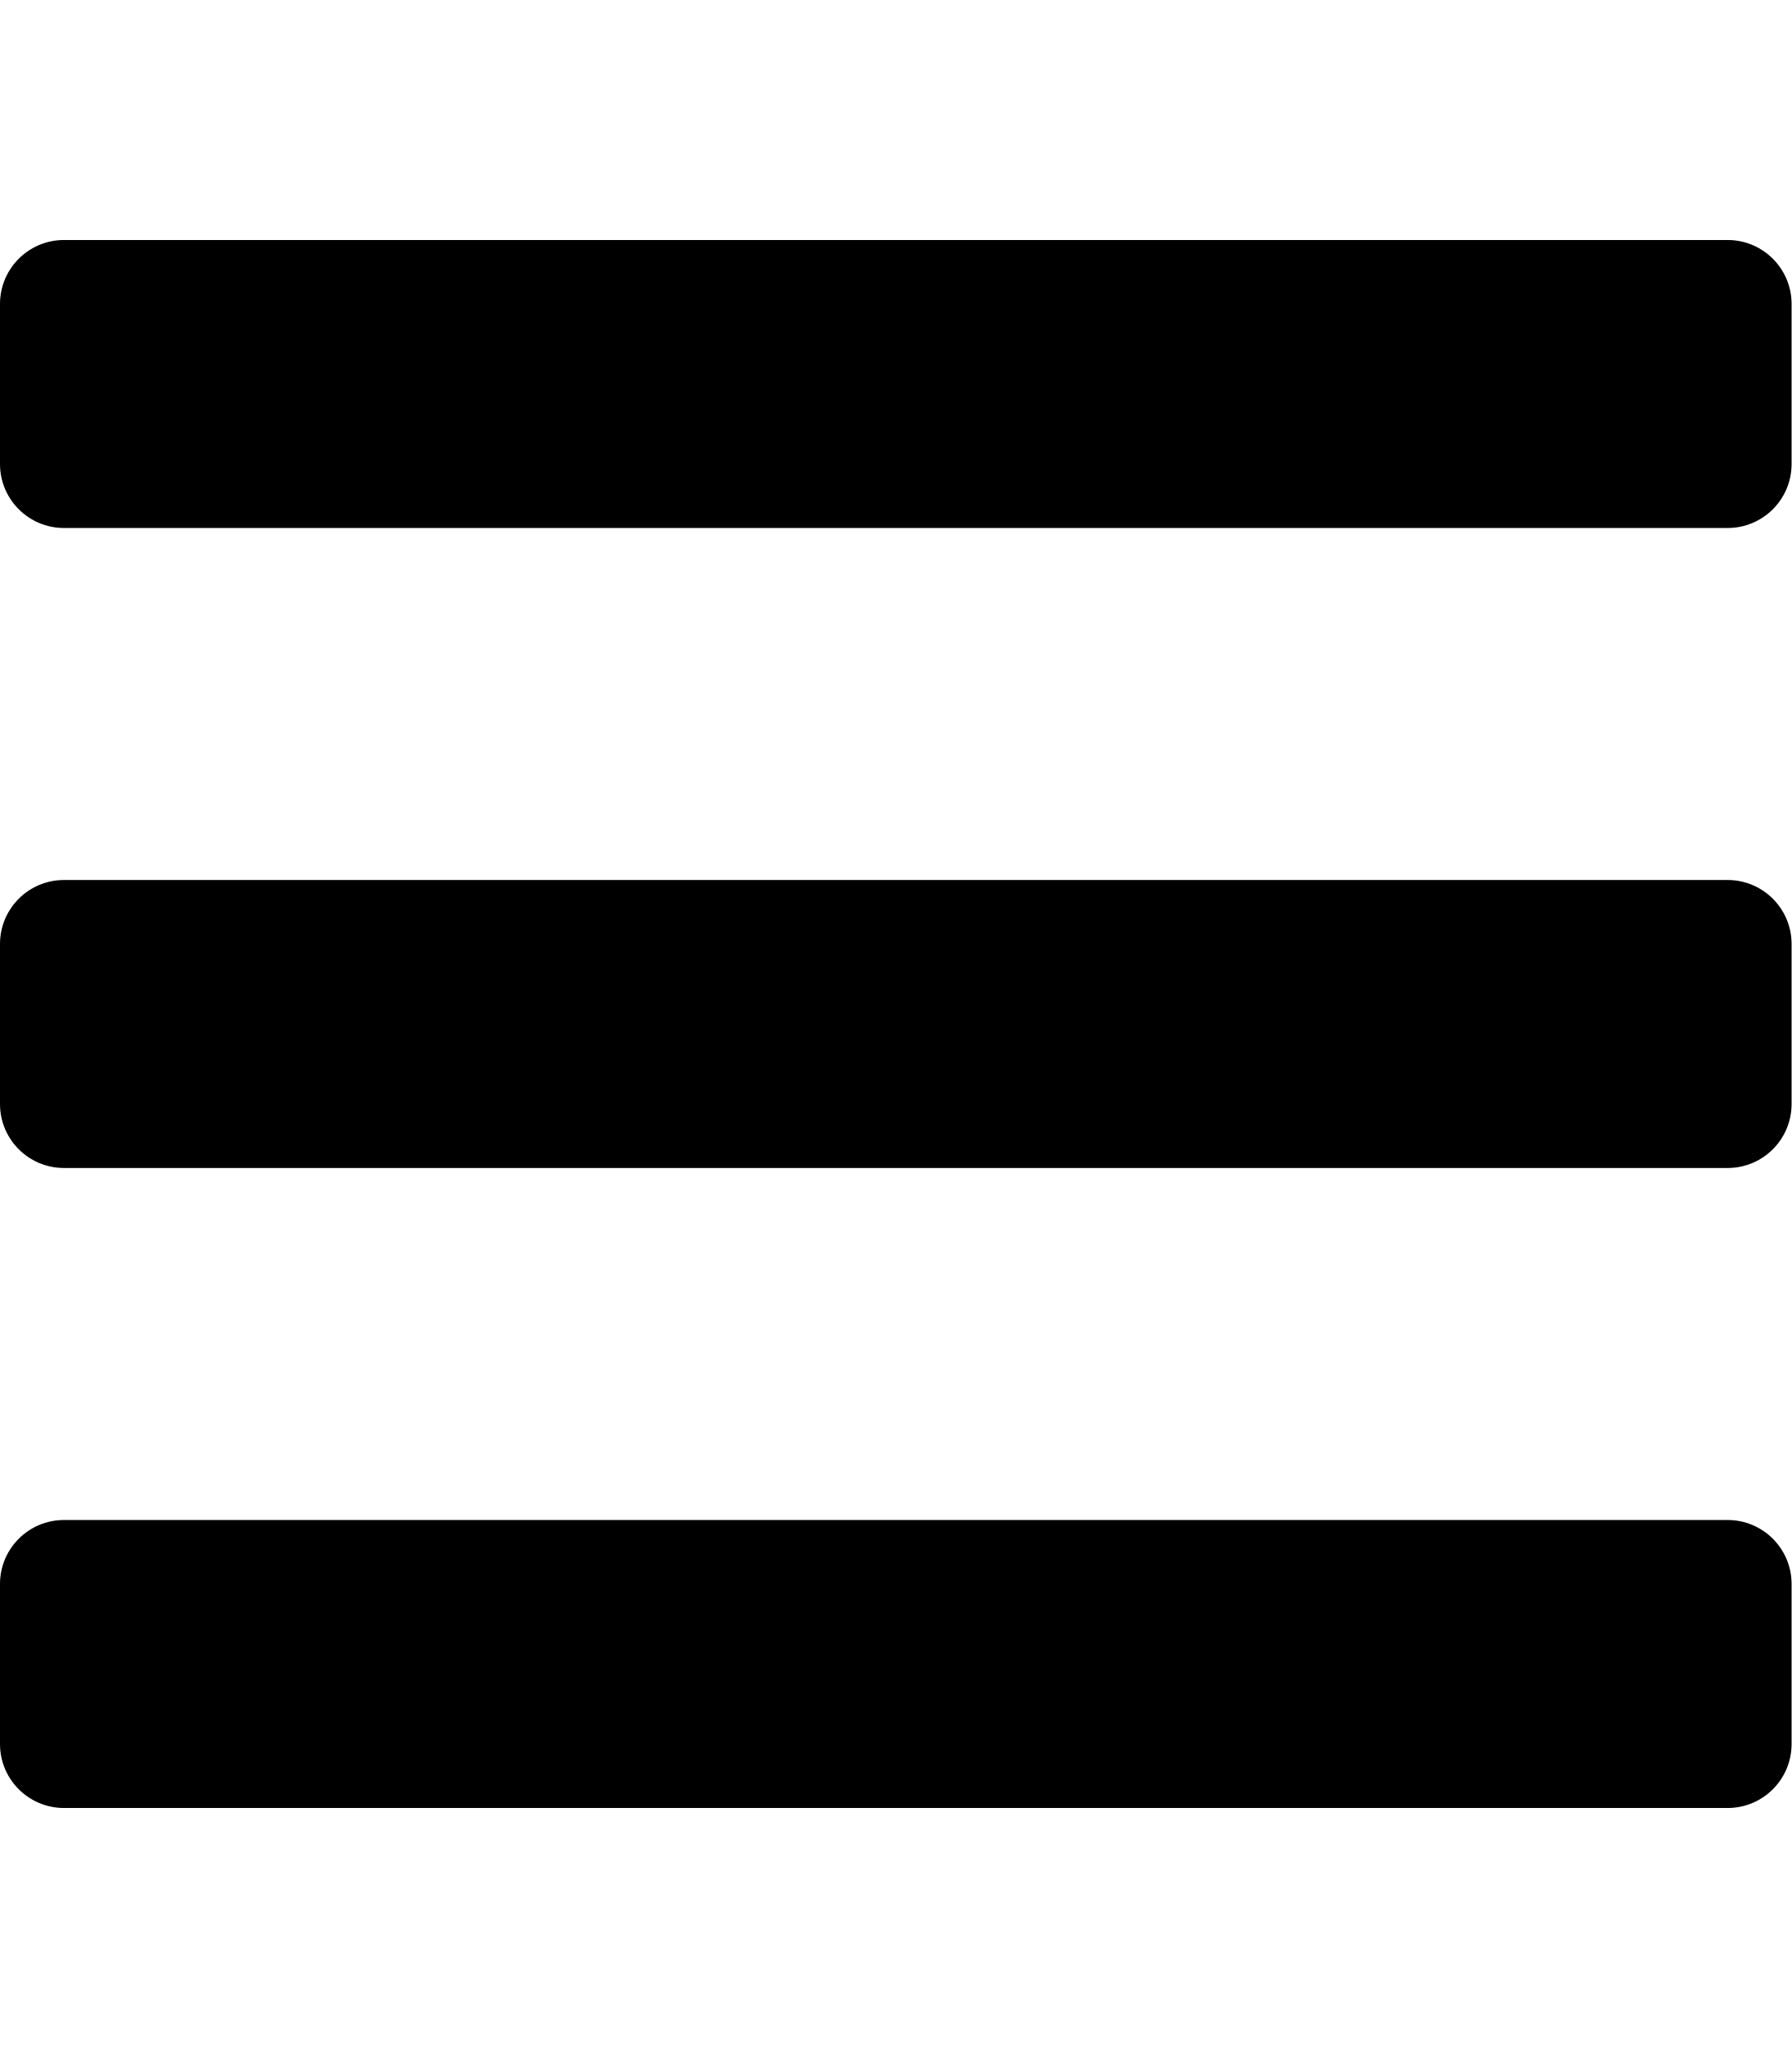
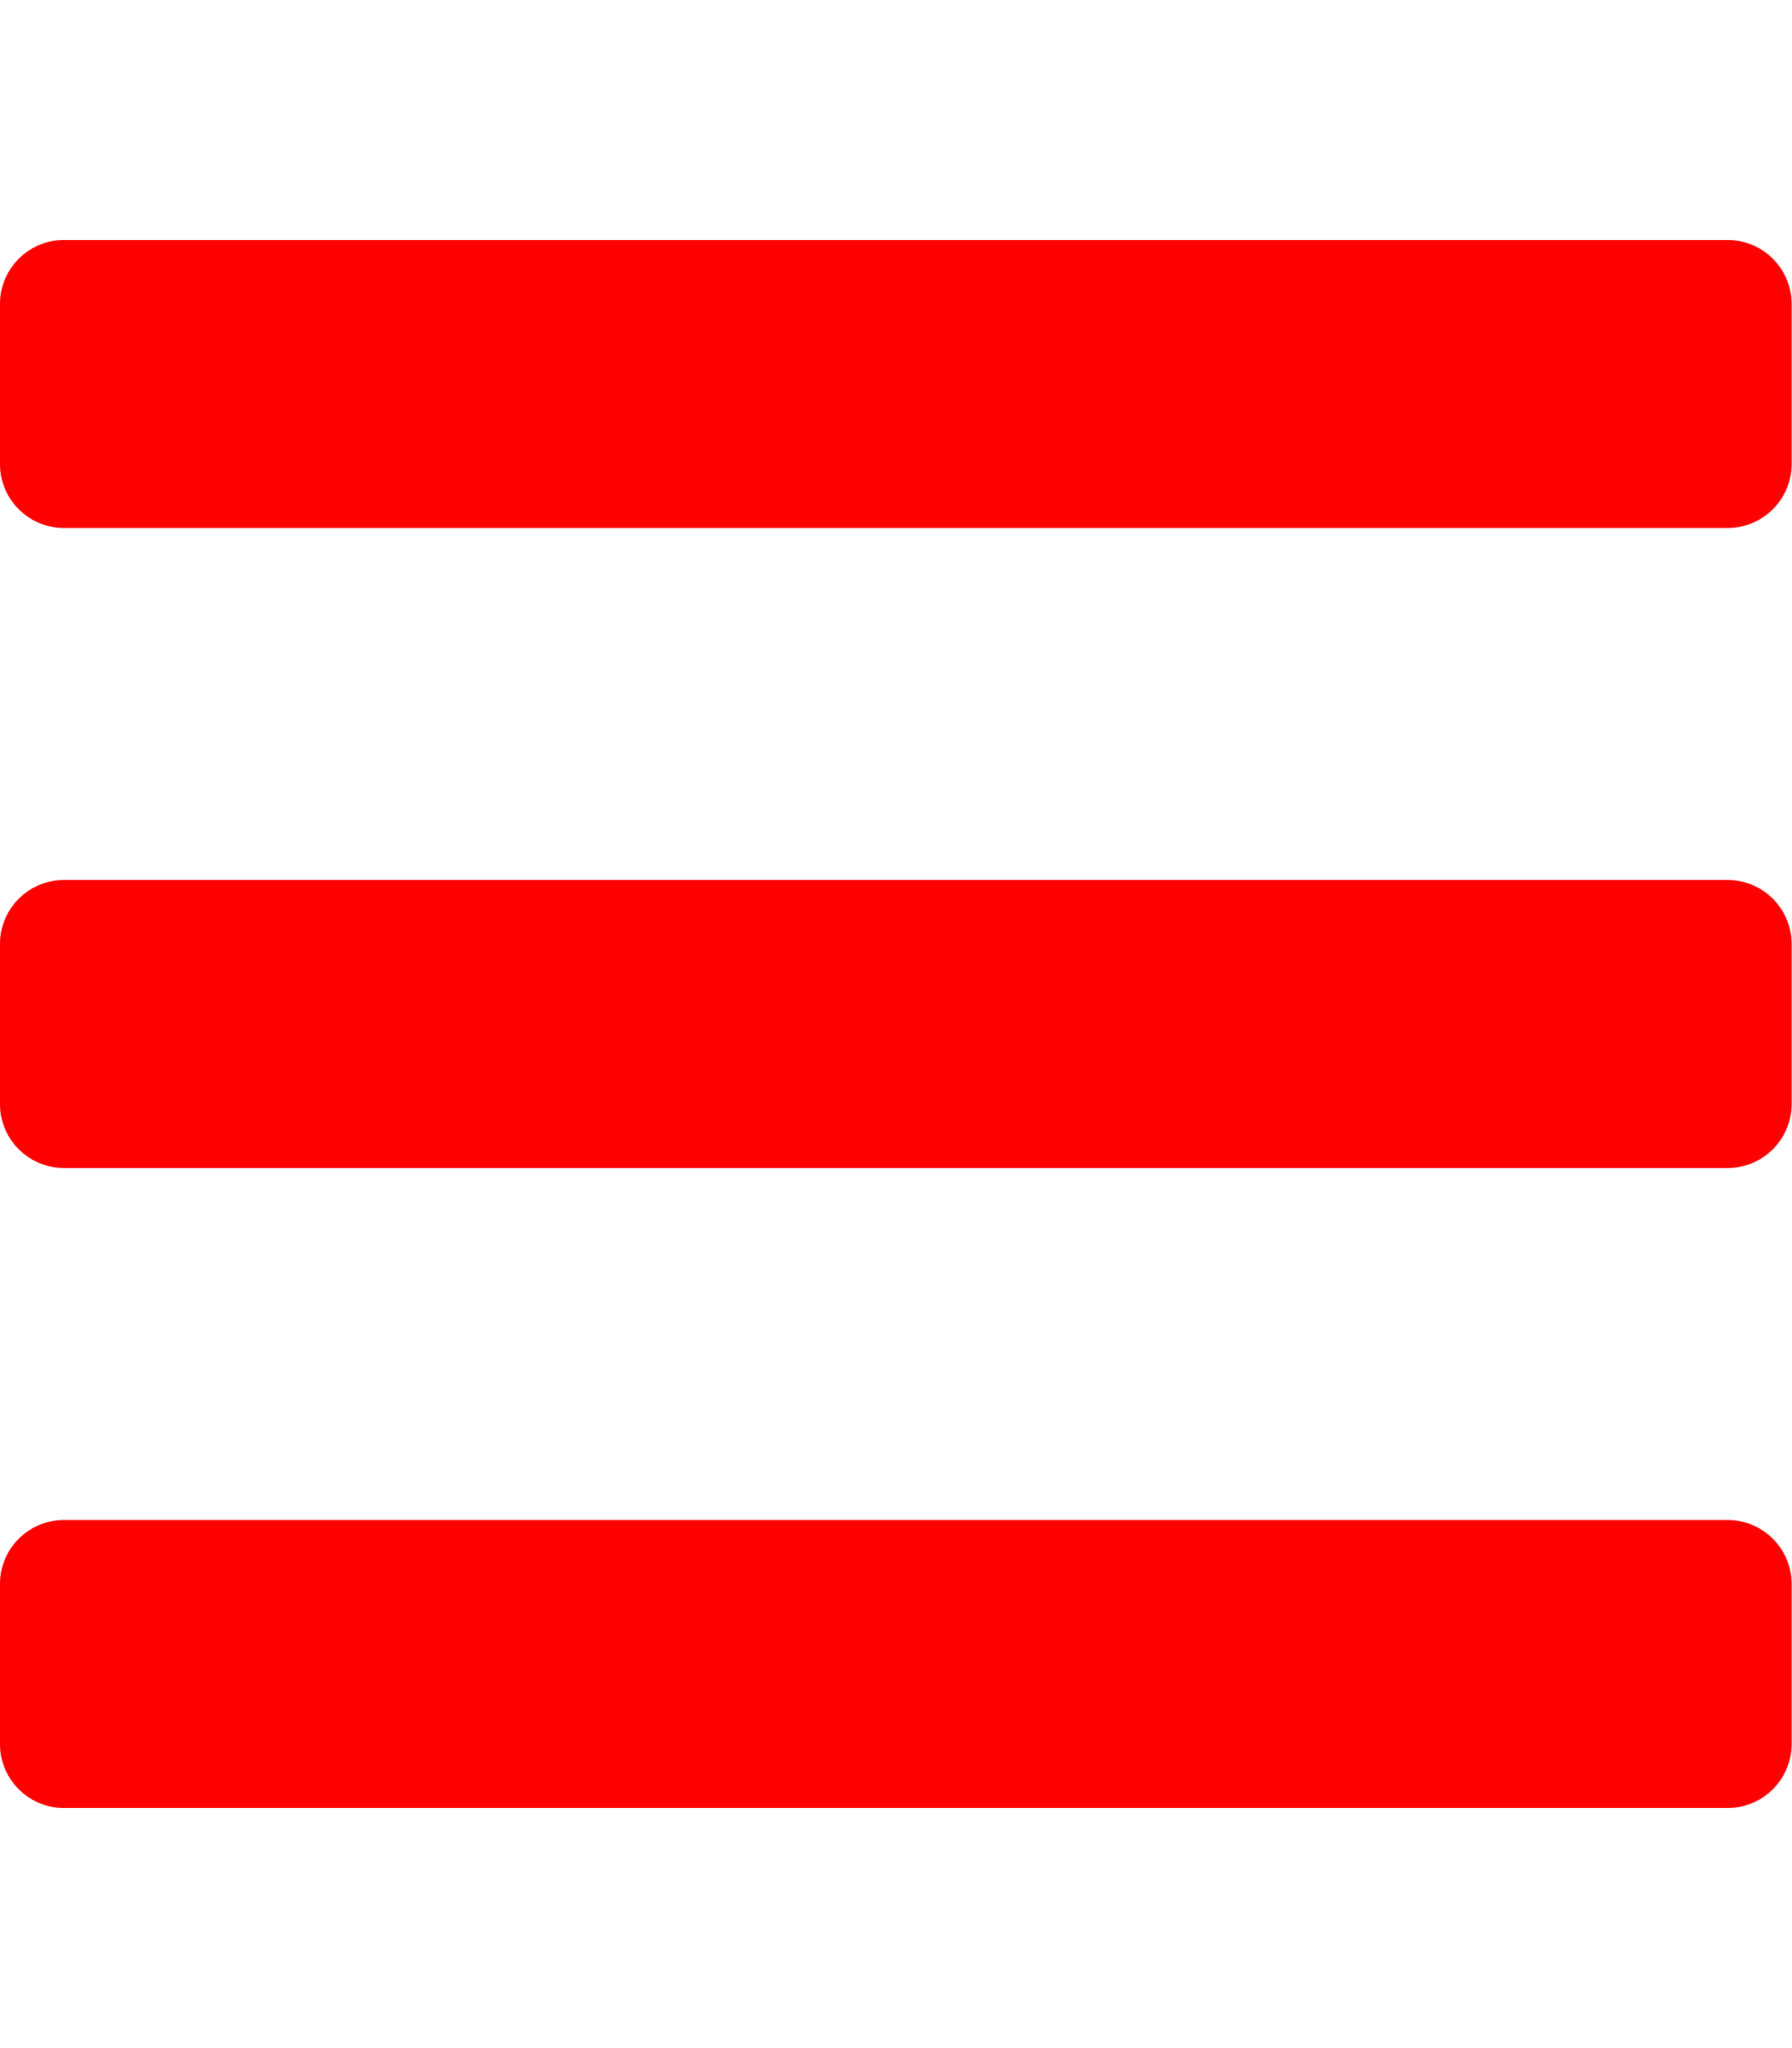
<svg xmlns="http://www.w3.org/2000/svg" aria-hidden="true" focusable="false" data-prefix="fas" data-icon="bars" class="svg-inline--fa fa-bars fa-w-14" role="img" viewBox="0 0 448 512">
-   <path fill="currentColor" d="M16 132h416c8.837 0 16-7.163 16-16V76c0-8.837-7.163-16-16-16H16C7.163 60 0 67.163 0 76v40c0 8.837 7.163 16 16 16zm0 160h416c8.837 0 16-7.163 16-16v-40c0-8.837-7.163-16-16-16H16c-8.837 0-16 7.163-16 16v40c0 8.837 7.163 16 16 16zm0 160h416c8.837 0 16-7.163 16-16v-40c0-8.837-7.163-16-16-16H16c-8.837 0-16 7.163-16 16v40c0 8.837 7.163 16 16 16z" />
+   <path fill="red" d="M16 132h416c8.837 0 16-7.163 16-16V76c0-8.837-7.163-16-16-16H16C7.163 60 0 67.163 0 76v40c0 8.837 7.163 16 16 16zm0 160h416c8.837 0 16-7.163 16-16v-40c0-8.837-7.163-16-16-16H16c-8.837 0-16 7.163-16 16v40c0 8.837 7.163 16 16 16zm0 160h416c8.837 0 16-7.163 16-16v-40c0-8.837-7.163-16-16-16H16c-8.837 0-16 7.163-16 16v40c0 8.837 7.163 16 16 16z" />
</svg>
